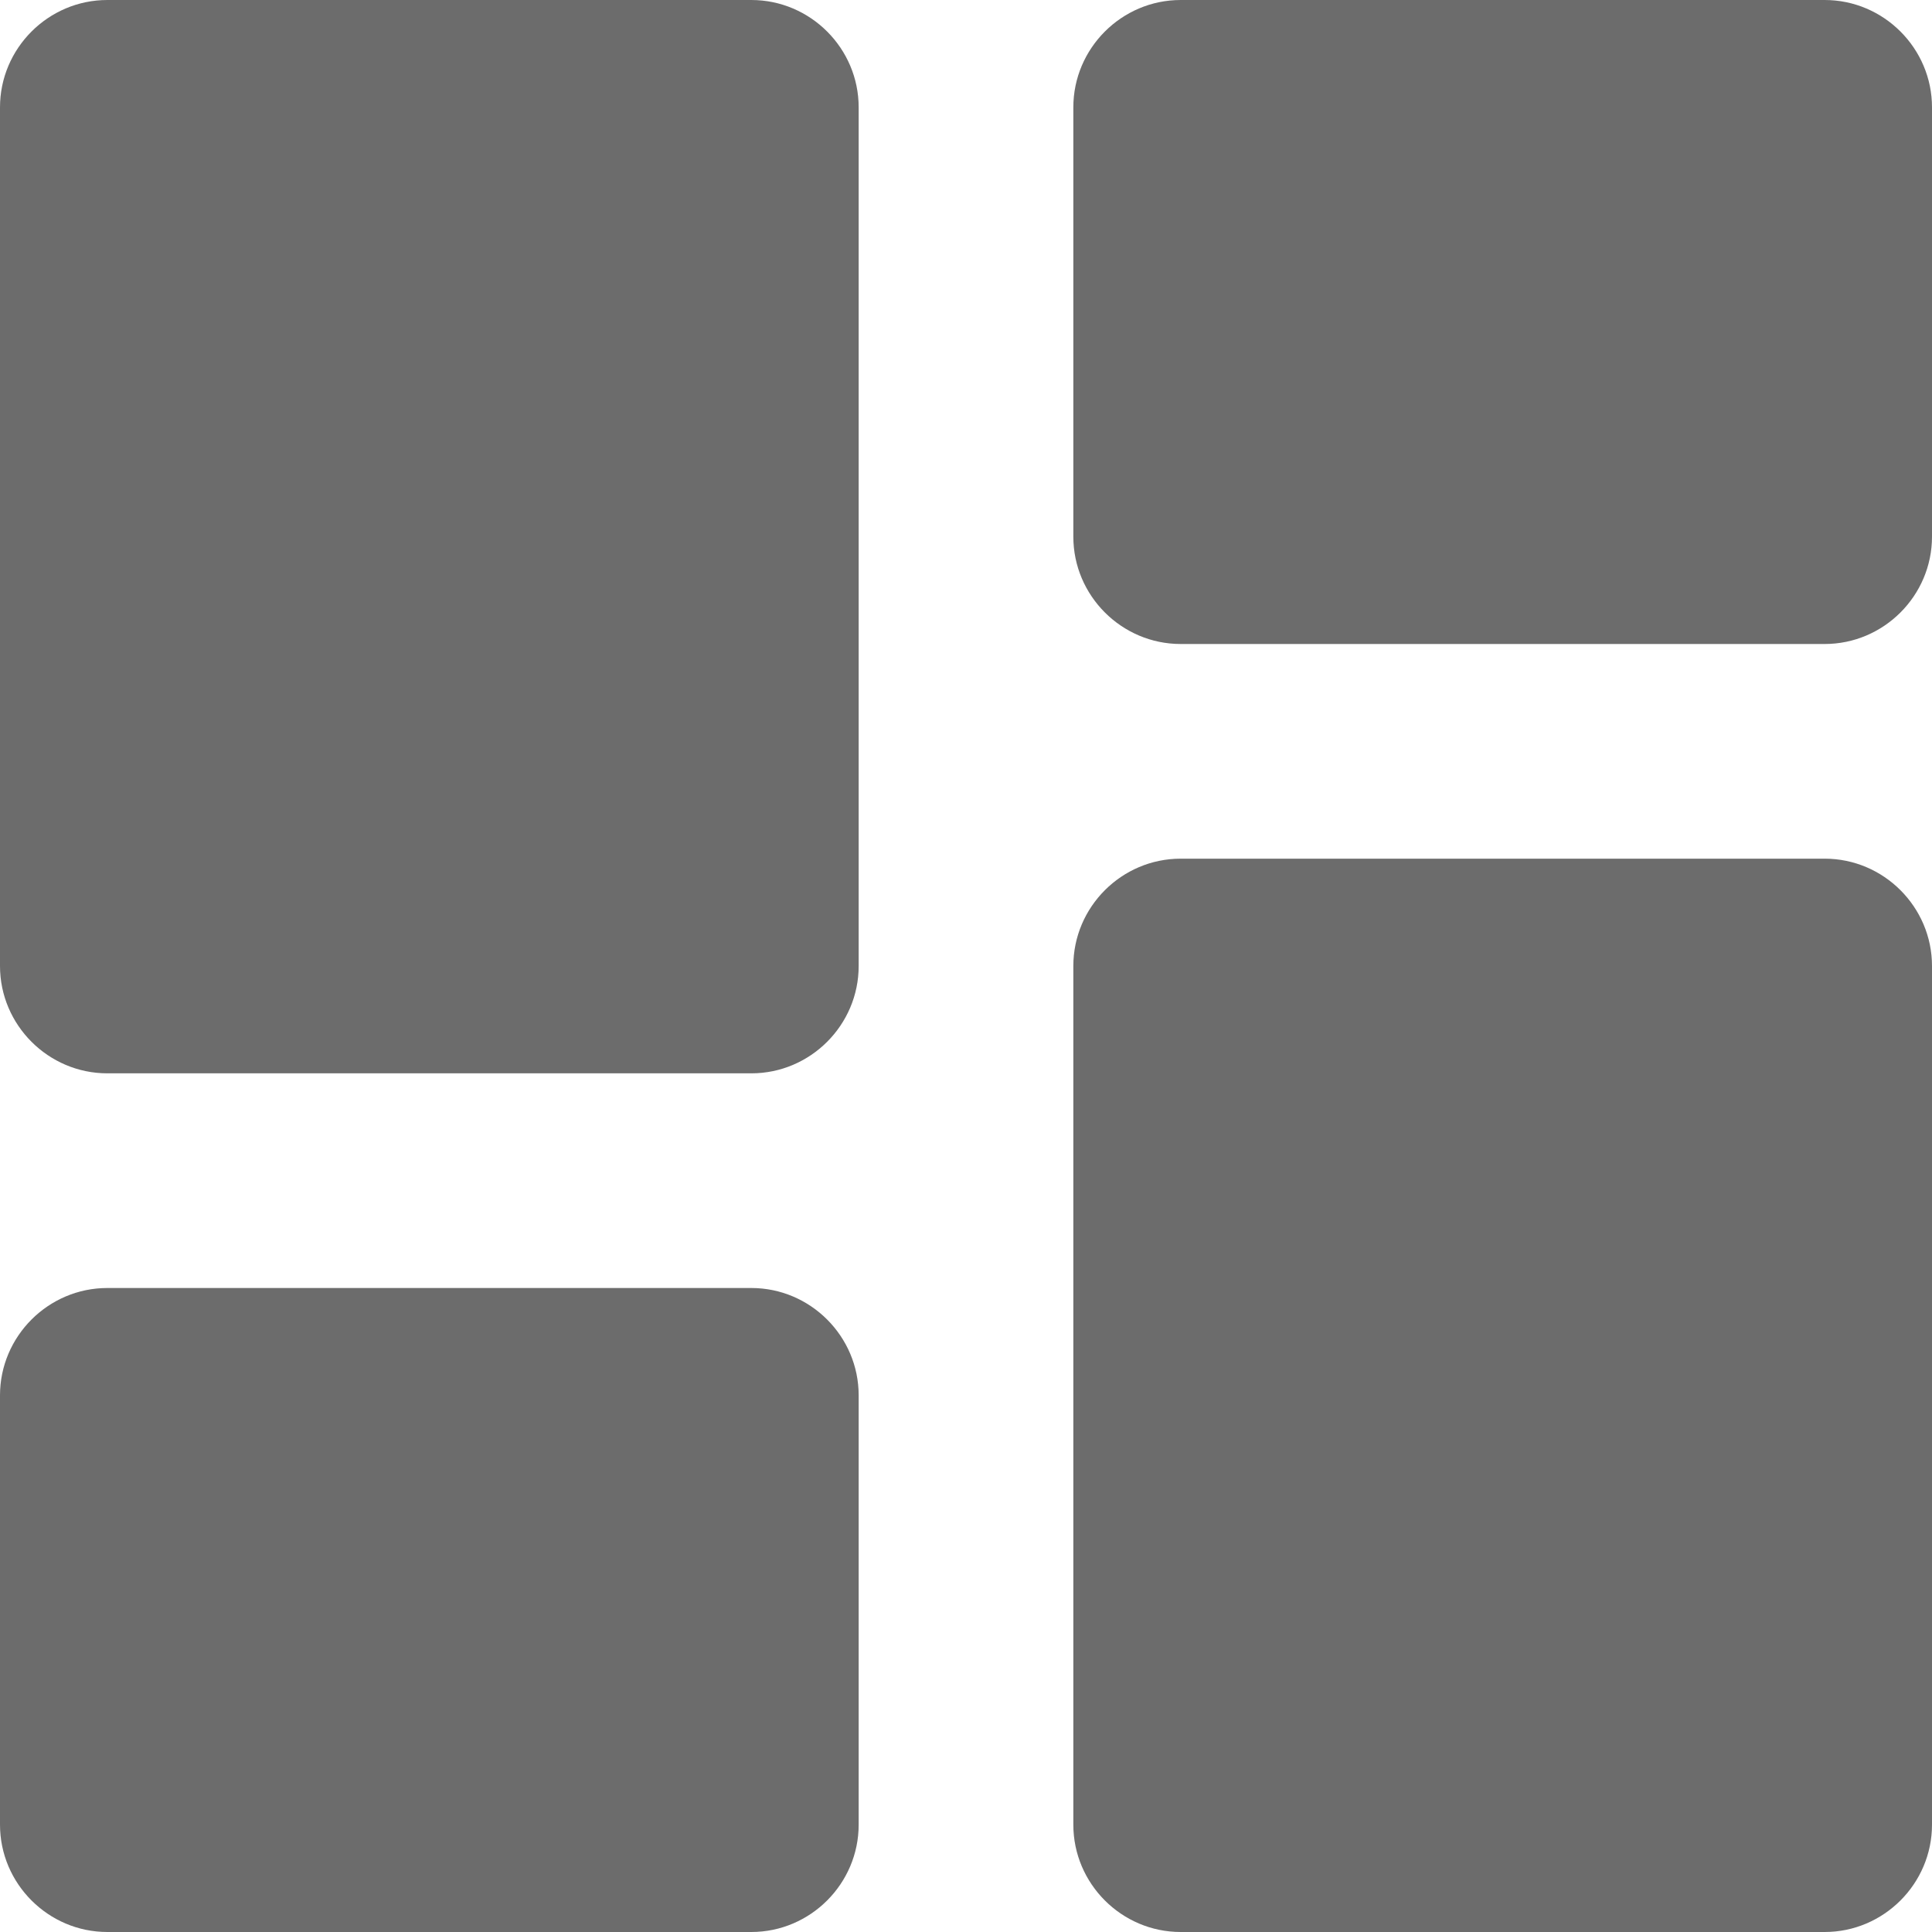
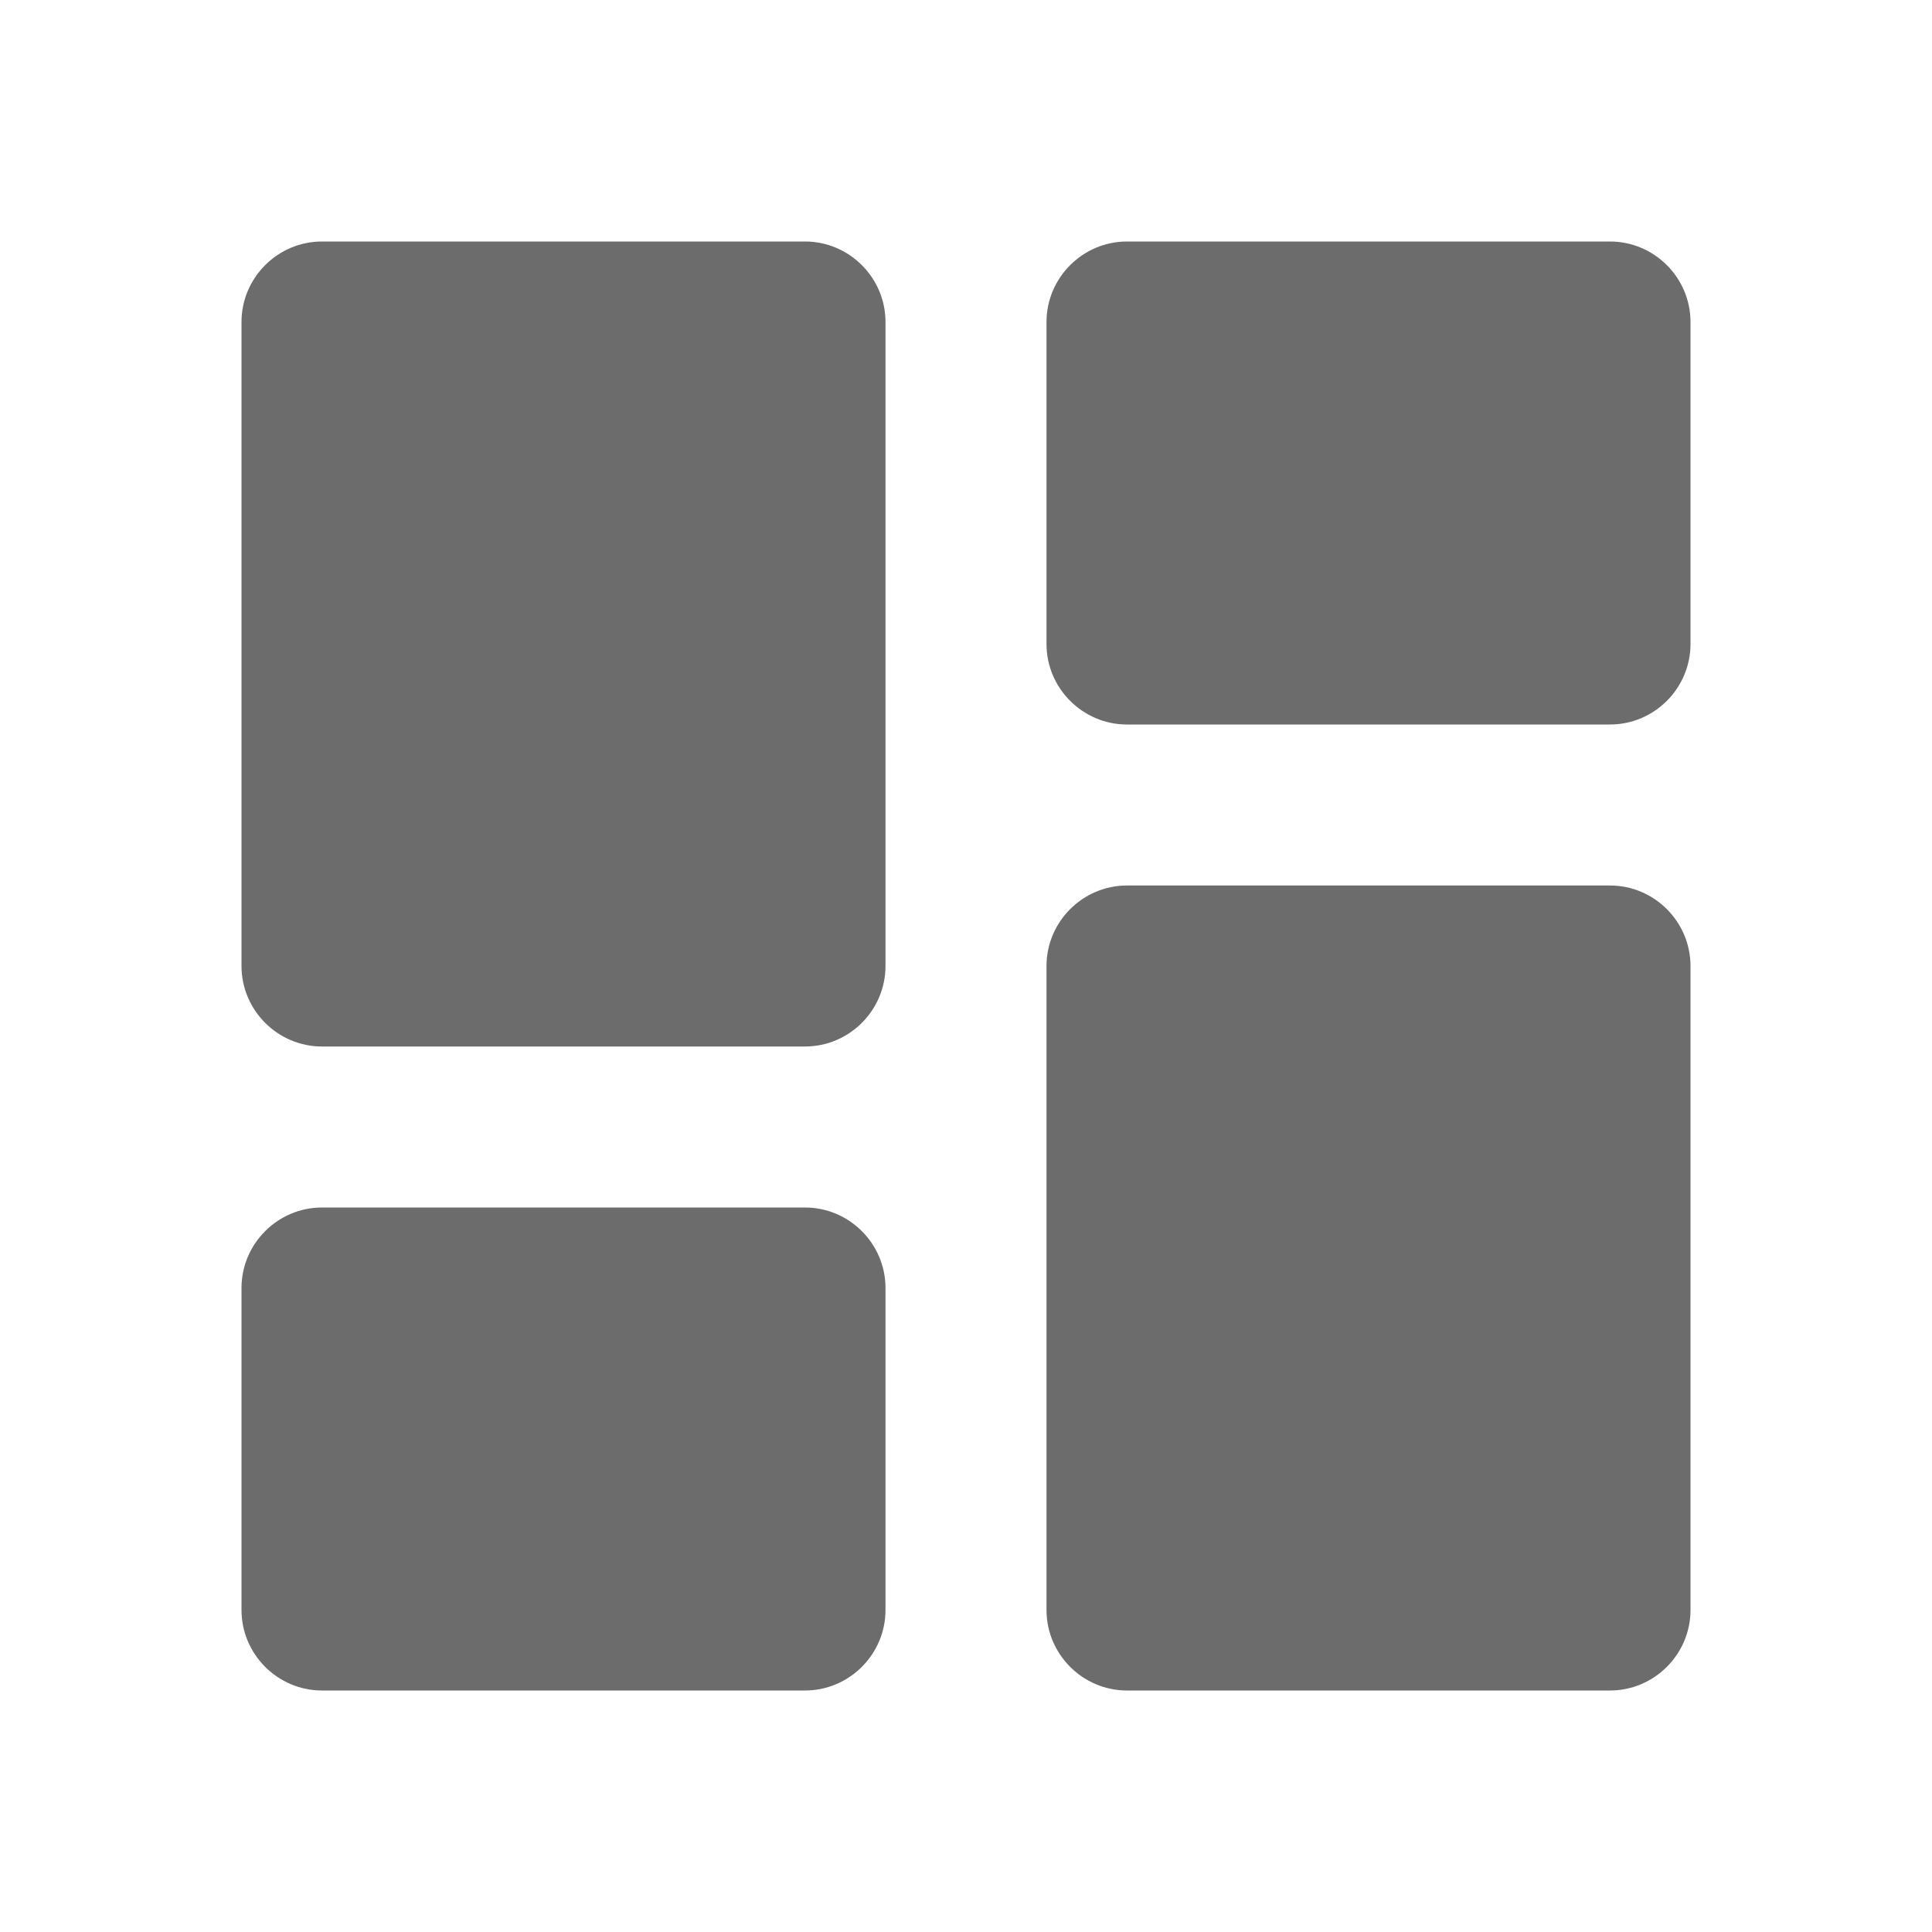
- <svg xmlns="http://www.w3.org/2000/svg" width="18" height="18" viewBox="0 0 18 18" fill="none">
-   <path d="M1 10H7C7.55 10 8 9.55 8 9V1C8 0.45 7.55 0 7 0H1C0.45 0 0 0.45 0 1V9C0 9.55 0.45 10 1 10ZM1 18H7C7.55 18 8 17.55 8 17V13C8 12.45 7.55 12 7 12H1C0.45 12 0 12.45 0 13V17C0 17.55 0.45 18 1 18ZM11 18H17C17.55 18 18 17.55 18 17V9C18 8.45 17.55 8 17 8H11C10.45 8 10 8.45 10 9V17C10 17.55 10.45 18 11 18ZM10 1V5C10 5.55 10.45 6 11 6H17C17.55 6 18 5.55 18 5V1C18 0.45 17.55 0 17 0H11C10.45 0 10 0.45 10 1Z" fill="#6C6C6C" />
+ <svg xmlns="http://www.w3.org/2000/svg" width="24" height="24" viewBox="0 0 24 24" fill="none">
+   <path d="M4 13H10C10.55 13 11 12.55 11 12V4C11 3.45 10.55 3 10 3H4C3.45 3 3 3.45 3 4V12C3 12.55 3.45 13 4 13ZM4 21H10C10.55 21 11 20.55 11 20V16C11 15.45 10.55 15 10 15H4C3.45 15 3 15.45 3 16V20C3 20.55 3.45 21 4 21ZM14 21H20C20.55 21 21 20.55 21 20V12C21 11.45 20.55 11 20 11H14C13.45 11 13 11.45 13 12V20C13 20.55 13.45 21 14 21ZM13 4V8C13 8.55 13.45 9 14 9H20C20.55 9 21 8.55 21 8V4C21 3.45 20.55 3 20 3H14C13.45 3 13 3.45 13 4Z" fill="#6C6C6C" />
</svg>
